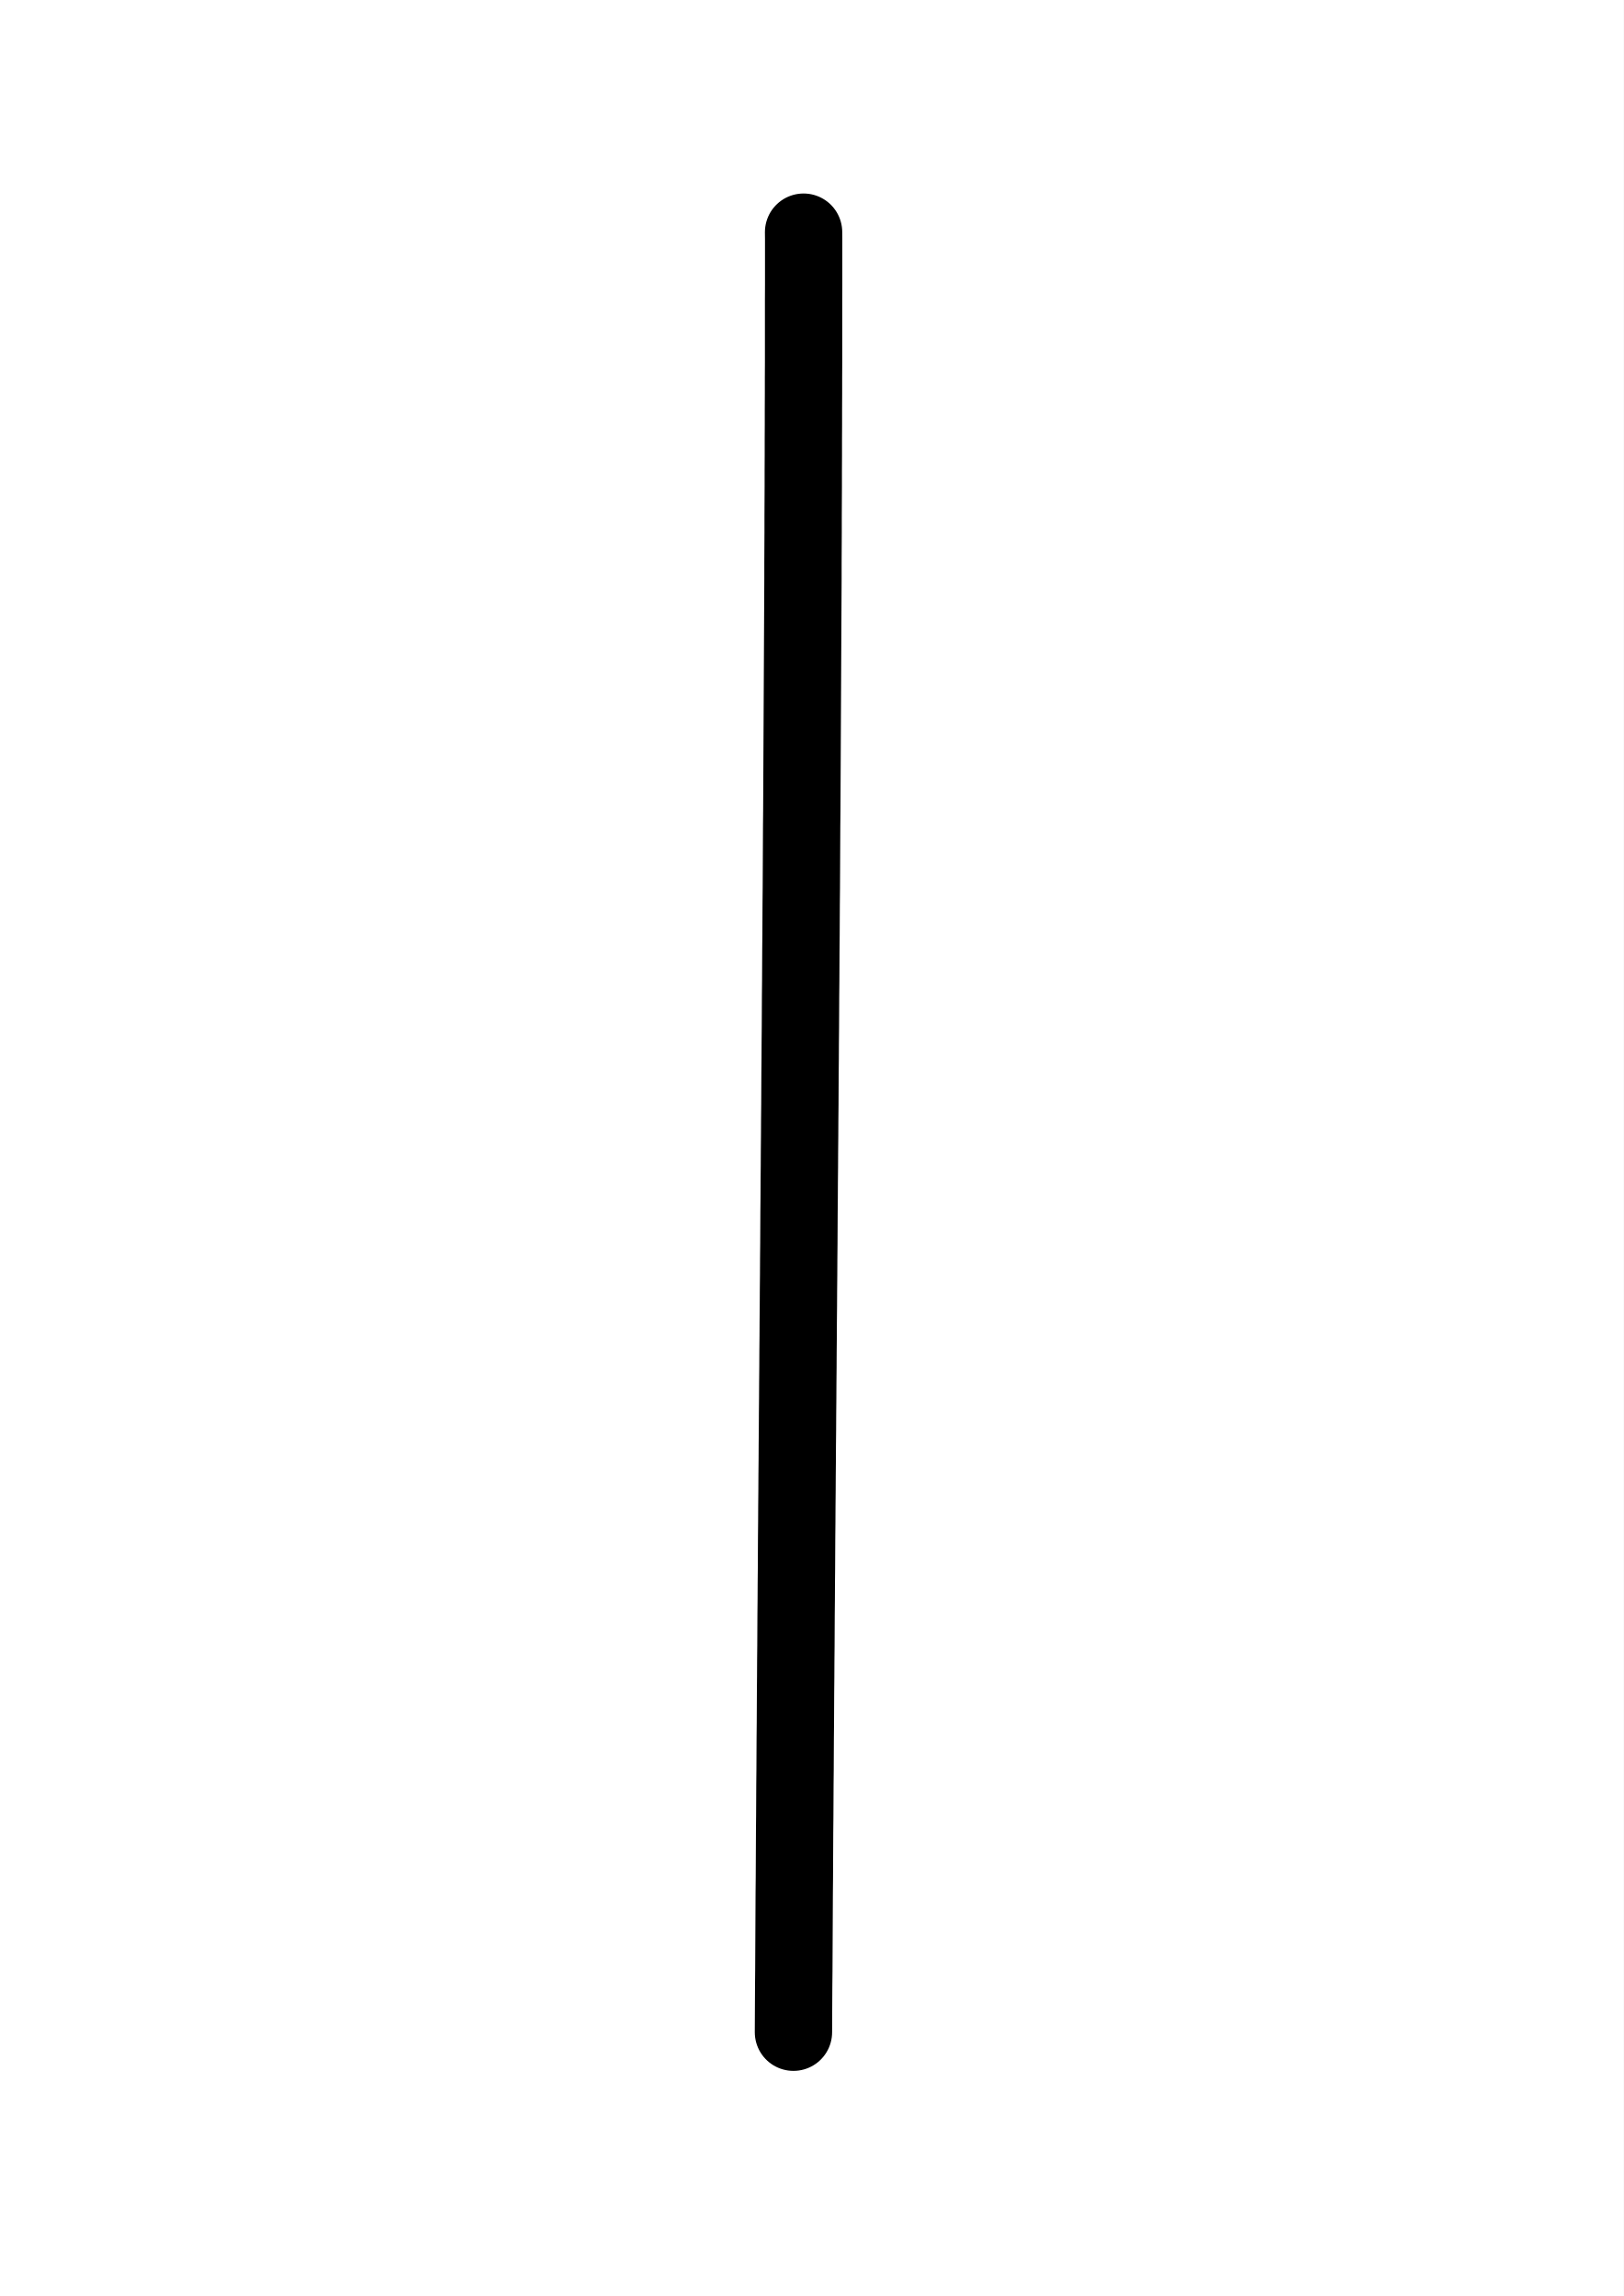
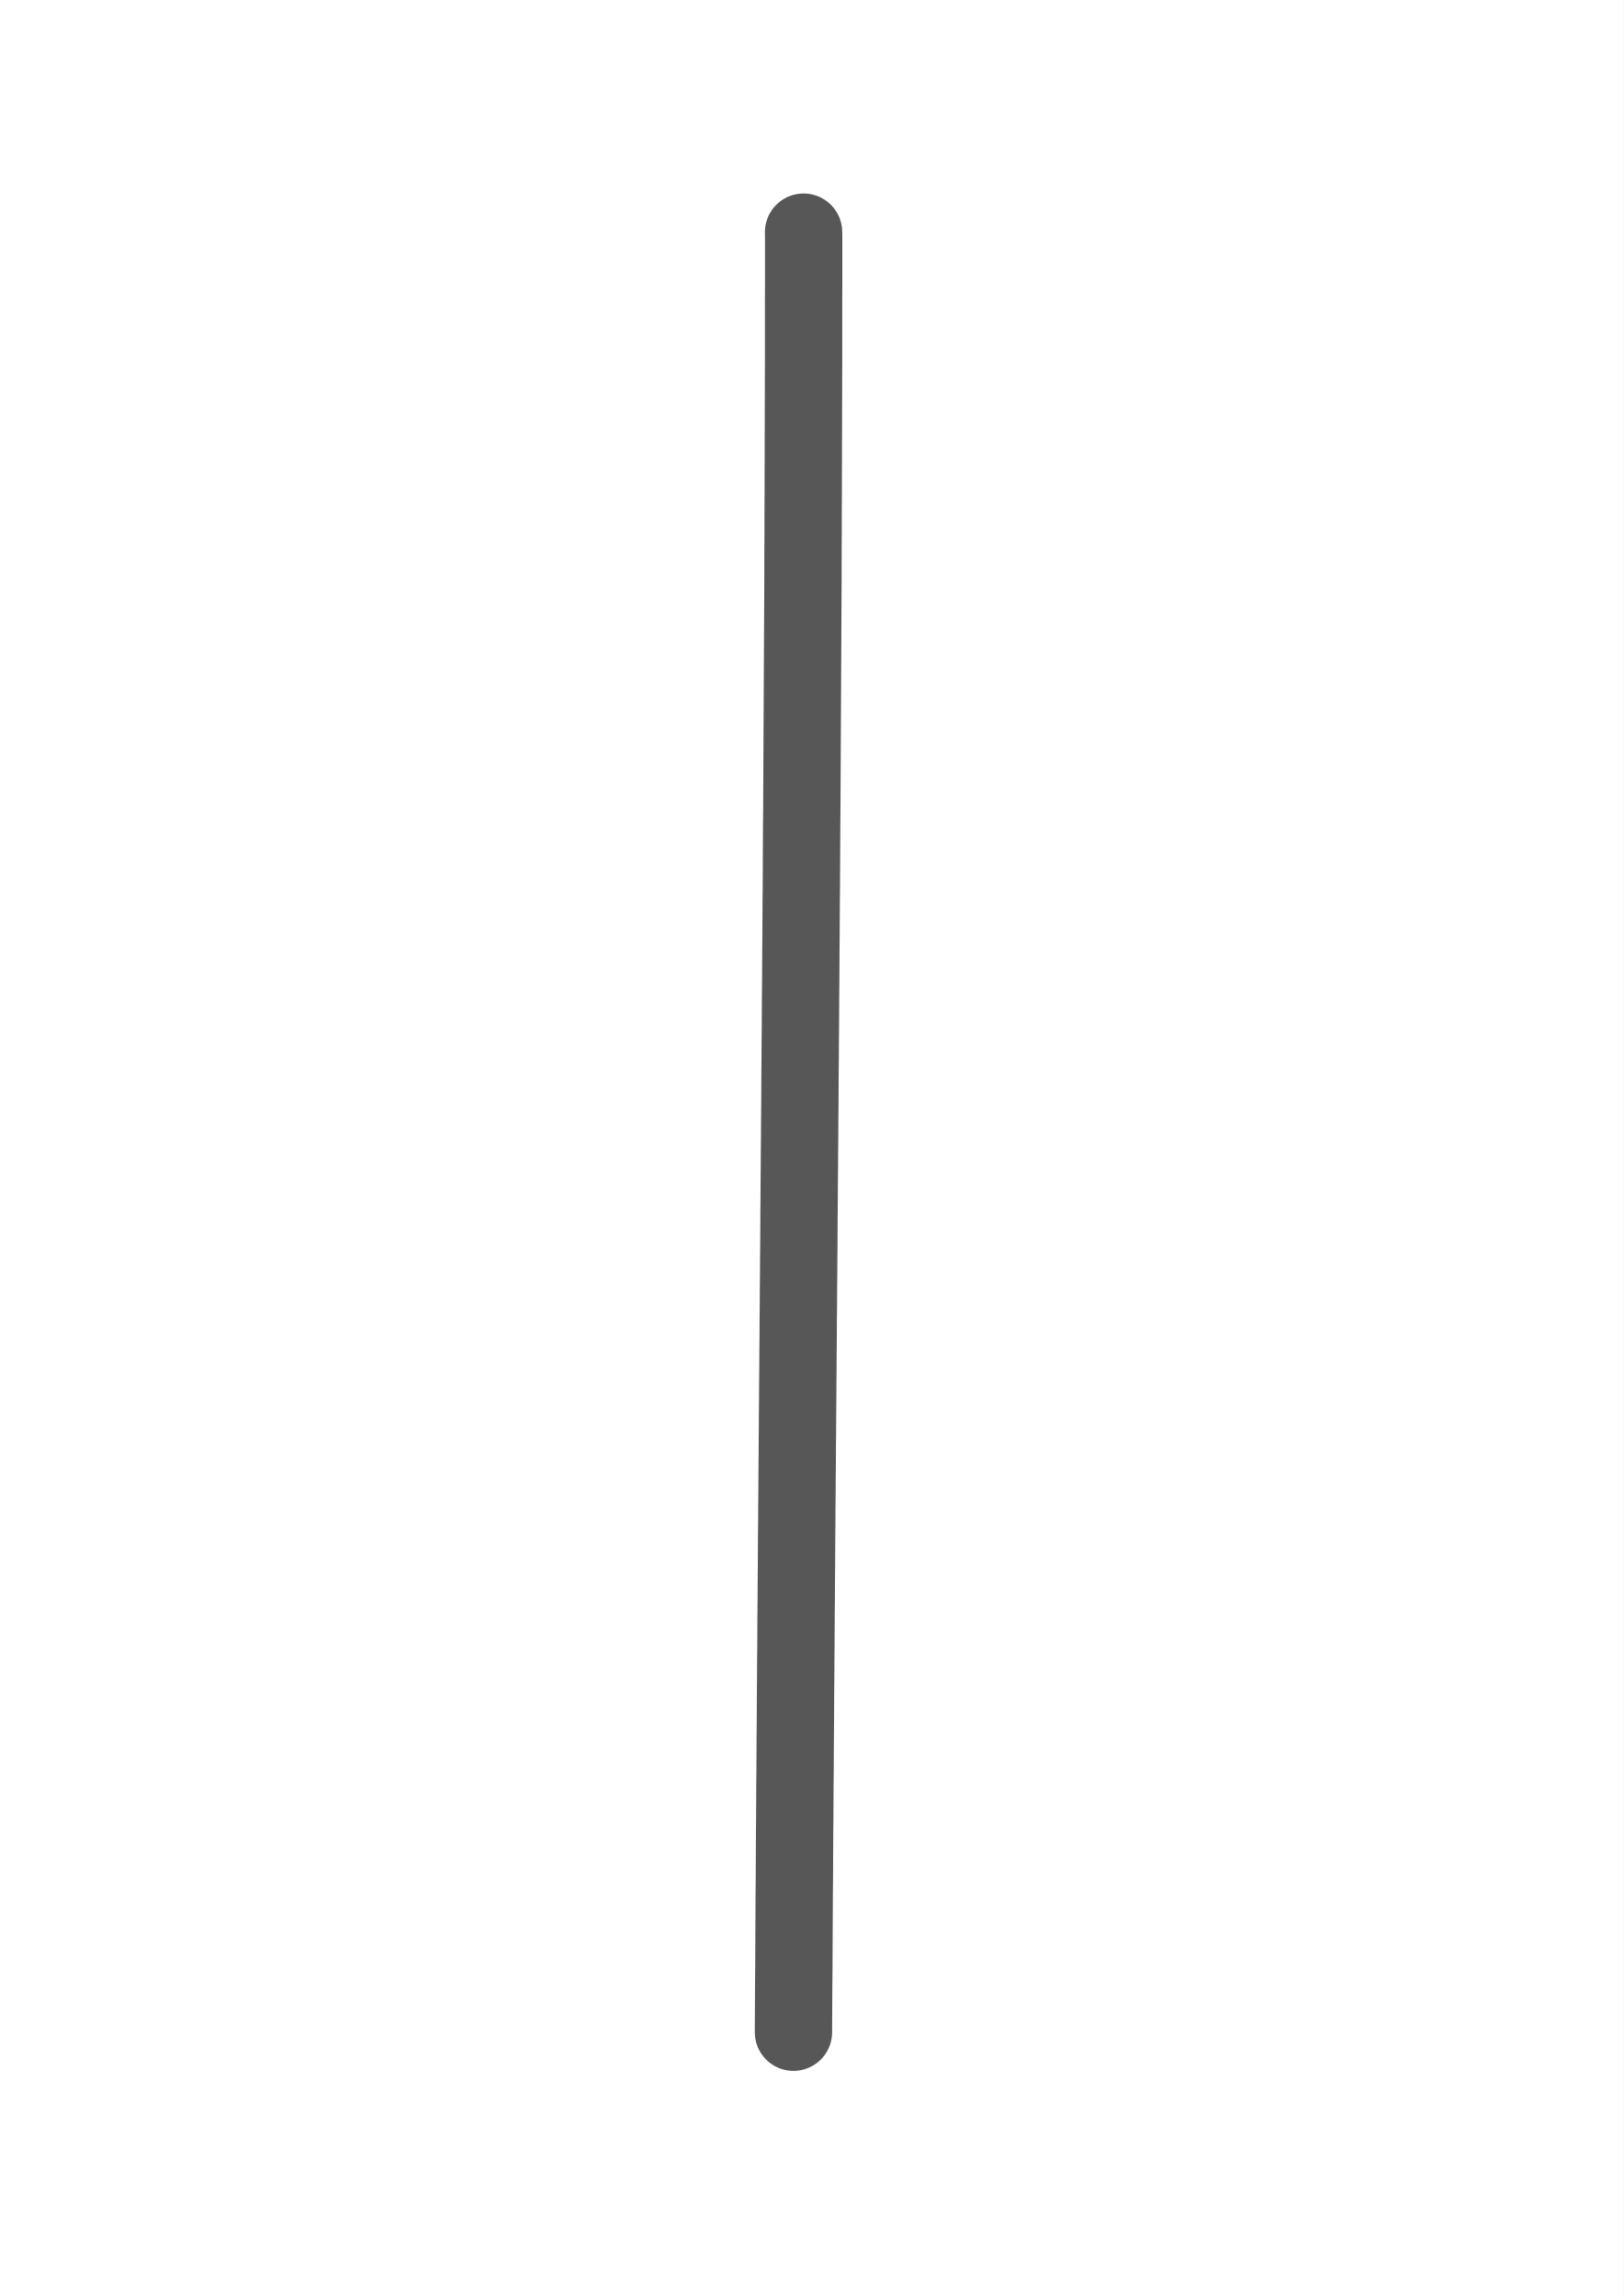
<svg xmlns="http://www.w3.org/2000/svg" width="210mm" height="297mm" viewBox="0 0 210 297">
  <rect width="210" height="297" fill="white" />
-   <path d="M 102.62 262.88 L 102.63 260.88 L 102.64 258.88 L 102.65 256.88 L 102.67 254.88 L 102.68 252.88 L 102.69 250.88 L 102.70 248.88 L 102.71 246.88 L 102.72 244.88 L 102.74 242.88 L 102.75 240.88 L 102.76 238.88 L 102.77 236.88 L 102.79 234.88 L 102.80 232.88 L 102.81 230.88 L 102.83 228.88 L 102.84 226.88 L 102.85 224.88 L 102.87 222.88 L 102.88 220.88 L 102.89 218.88 L 102.91 216.88 L 102.92 214.88 L 102.94 212.88 L 102.95 210.88 L 102.96 208.88 L 102.98 206.88 L 102.99 204.88 L 103.01 202.88 L 103.02 200.88 L 103.03 198.88 L 103.05 196.88 L 103.06 194.88 L 103.08 192.88 L 103.09 190.88 L 103.11 188.88 L 103.12 186.88 L 103.14 184.88 L 103.15 182.88 L 103.17 180.88 L 103.18 178.88 L 103.20 176.88 L 103.21 174.88 L 103.23 172.88 L 103.24 170.88 L 103.26 168.88 L 103.27 166.88 L 103.29 164.88 L 103.30 162.88 L 103.32 160.88 L 103.33 158.88 L 103.34 156.88 L 103.36 154.88 L 103.37 152.88 L 103.39 150.88 L 103.40 148.88 L 103.42 146.88 L 103.43 144.88 L 103.45 142.88 L 103.46 140.88 L 103.47 138.89 L 103.49 136.89 L 103.50 134.89 L 103.52 132.89 L 103.53 130.89 L 103.54 128.89 L 103.56 126.89 L 103.57 124.89 L 103.58 122.89 L 103.60 120.89 L 103.61 118.89 L 103.62 116.89 L 103.64 114.89 L 103.65 112.89 L 103.66 110.89 L 103.67 108.89 L 103.68 106.89 L 103.70 104.89 L 103.71 102.89 L 103.72 100.89 L 103.73 98.89 L 103.74 96.89 L 103.75 94.89 L 103.76 92.89 L 103.77 90.89 L 103.78 88.89 L 103.79 86.89 L 103.80 84.89 L 103.81 82.89 L 103.82 80.89 L 103.83 78.89 L 103.84 76.89 L 103.85 74.89 L 103.85 72.89 L 103.86 70.89 L 103.87 68.89 L 103.87 66.89 L 103.88 64.89 L 103.89 62.89 L 103.89 60.89 L 103.90 58.89 L 103.90 56.89 L 103.91 54.89 L 103.91 52.89 L 103.92 50.89 L 103.92 48.89 L 103.93 46.89 L 103.93 44.89 L 103.93 42.89 L 103.93 40.89 L 103.93 38.89 L 103.94 36.89 L 103.94 34.89 L 103.94 32.89 L 103.94 30.89 L 103.93 30.03" fill="none" stroke="black" stroke-width="10" stroke-linecap="round" stroke-linejoin="round" />
+   <path d="M 102.62 262.88 L 102.63 260.88 L 102.64 258.88 L 102.65 256.88 L 102.67 254.88 L 102.68 252.88 L 102.69 250.88 L 102.70 248.88 L 102.71 246.88 L 102.72 244.88 L 102.74 242.88 L 102.75 240.88 L 102.76 238.88 L 102.77 236.88 L 102.79 234.88 L 102.80 232.88 L 102.81 230.88 L 102.83 228.88 L 102.84 226.88 L 102.85 224.88 L 102.87 222.88 L 102.88 220.88 L 102.89 218.88 L 102.91 216.88 L 102.92 214.88 L 102.94 212.88 L 102.95 210.88 L 102.96 208.88 L 102.98 206.88 L 102.99 204.88 L 103.01 202.88 L 103.02 200.88 L 103.03 198.88 L 103.05 196.88 L 103.06 194.88 L 103.08 192.88 L 103.09 190.88 L 103.11 188.88 L 103.12 186.88 L 103.14 184.88 L 103.15 182.88 L 103.17 180.88 L 103.18 178.88 L 103.20 176.88 L 103.21 174.88 L 103.23 172.88 L 103.24 170.88 L 103.26 168.88 L 103.27 166.88 L 103.29 164.88 L 103.30 162.88 L 103.32 160.88 L 103.33 158.88 L 103.34 156.88 L 103.36 154.88 L 103.37 152.88 L 103.39 150.88 L 103.40 148.88 L 103.42 146.88 L 103.43 144.88 L 103.45 142.88 L 103.46 140.88 L 103.47 138.89 L 103.49 136.89 L 103.50 134.89 L 103.52 132.89 L 103.53 130.89 L 103.54 128.89 L 103.56 126.89 L 103.57 124.89 L 103.58 122.89 L 103.60 120.89 L 103.61 118.89 L 103.62 116.89 L 103.64 114.89 L 103.65 112.89 L 103.66 110.89 L 103.67 108.89 L 103.68 106.89 L 103.70 104.89 L 103.71 102.89 L 103.72 100.89 L 103.73 98.89 L 103.74 96.89 L 103.75 94.89 L 103.76 92.89 L 103.77 90.89 L 103.78 88.89 L 103.79 86.89 L 103.80 84.89 L 103.81 82.89 L 103.82 80.89 L 103.83 78.89 L 103.84 76.89 L 103.85 74.89 L 103.85 72.89 L 103.86 70.89 L 103.87 68.89 L 103.87 66.89 L 103.88 64.89 L 103.89 62.89 L 103.89 60.89 L 103.90 58.89 L 103.90 56.89 L 103.91 54.89 L 103.91 52.89 L 103.92 50.89 L 103.92 48.89 L 103.93 46.89 L 103.93 44.89 L 103.93 42.89 L 103.93 40.89 L 103.93 38.89 L 103.94 36.89 L 103.94 34.89 L 103.94 32.89 L 103.94 30.89 L 103.93 30.03" fill="none" stroke="#575757" stroke-width="10" stroke-linecap="round" stroke-linejoin="round" />
</svg>
